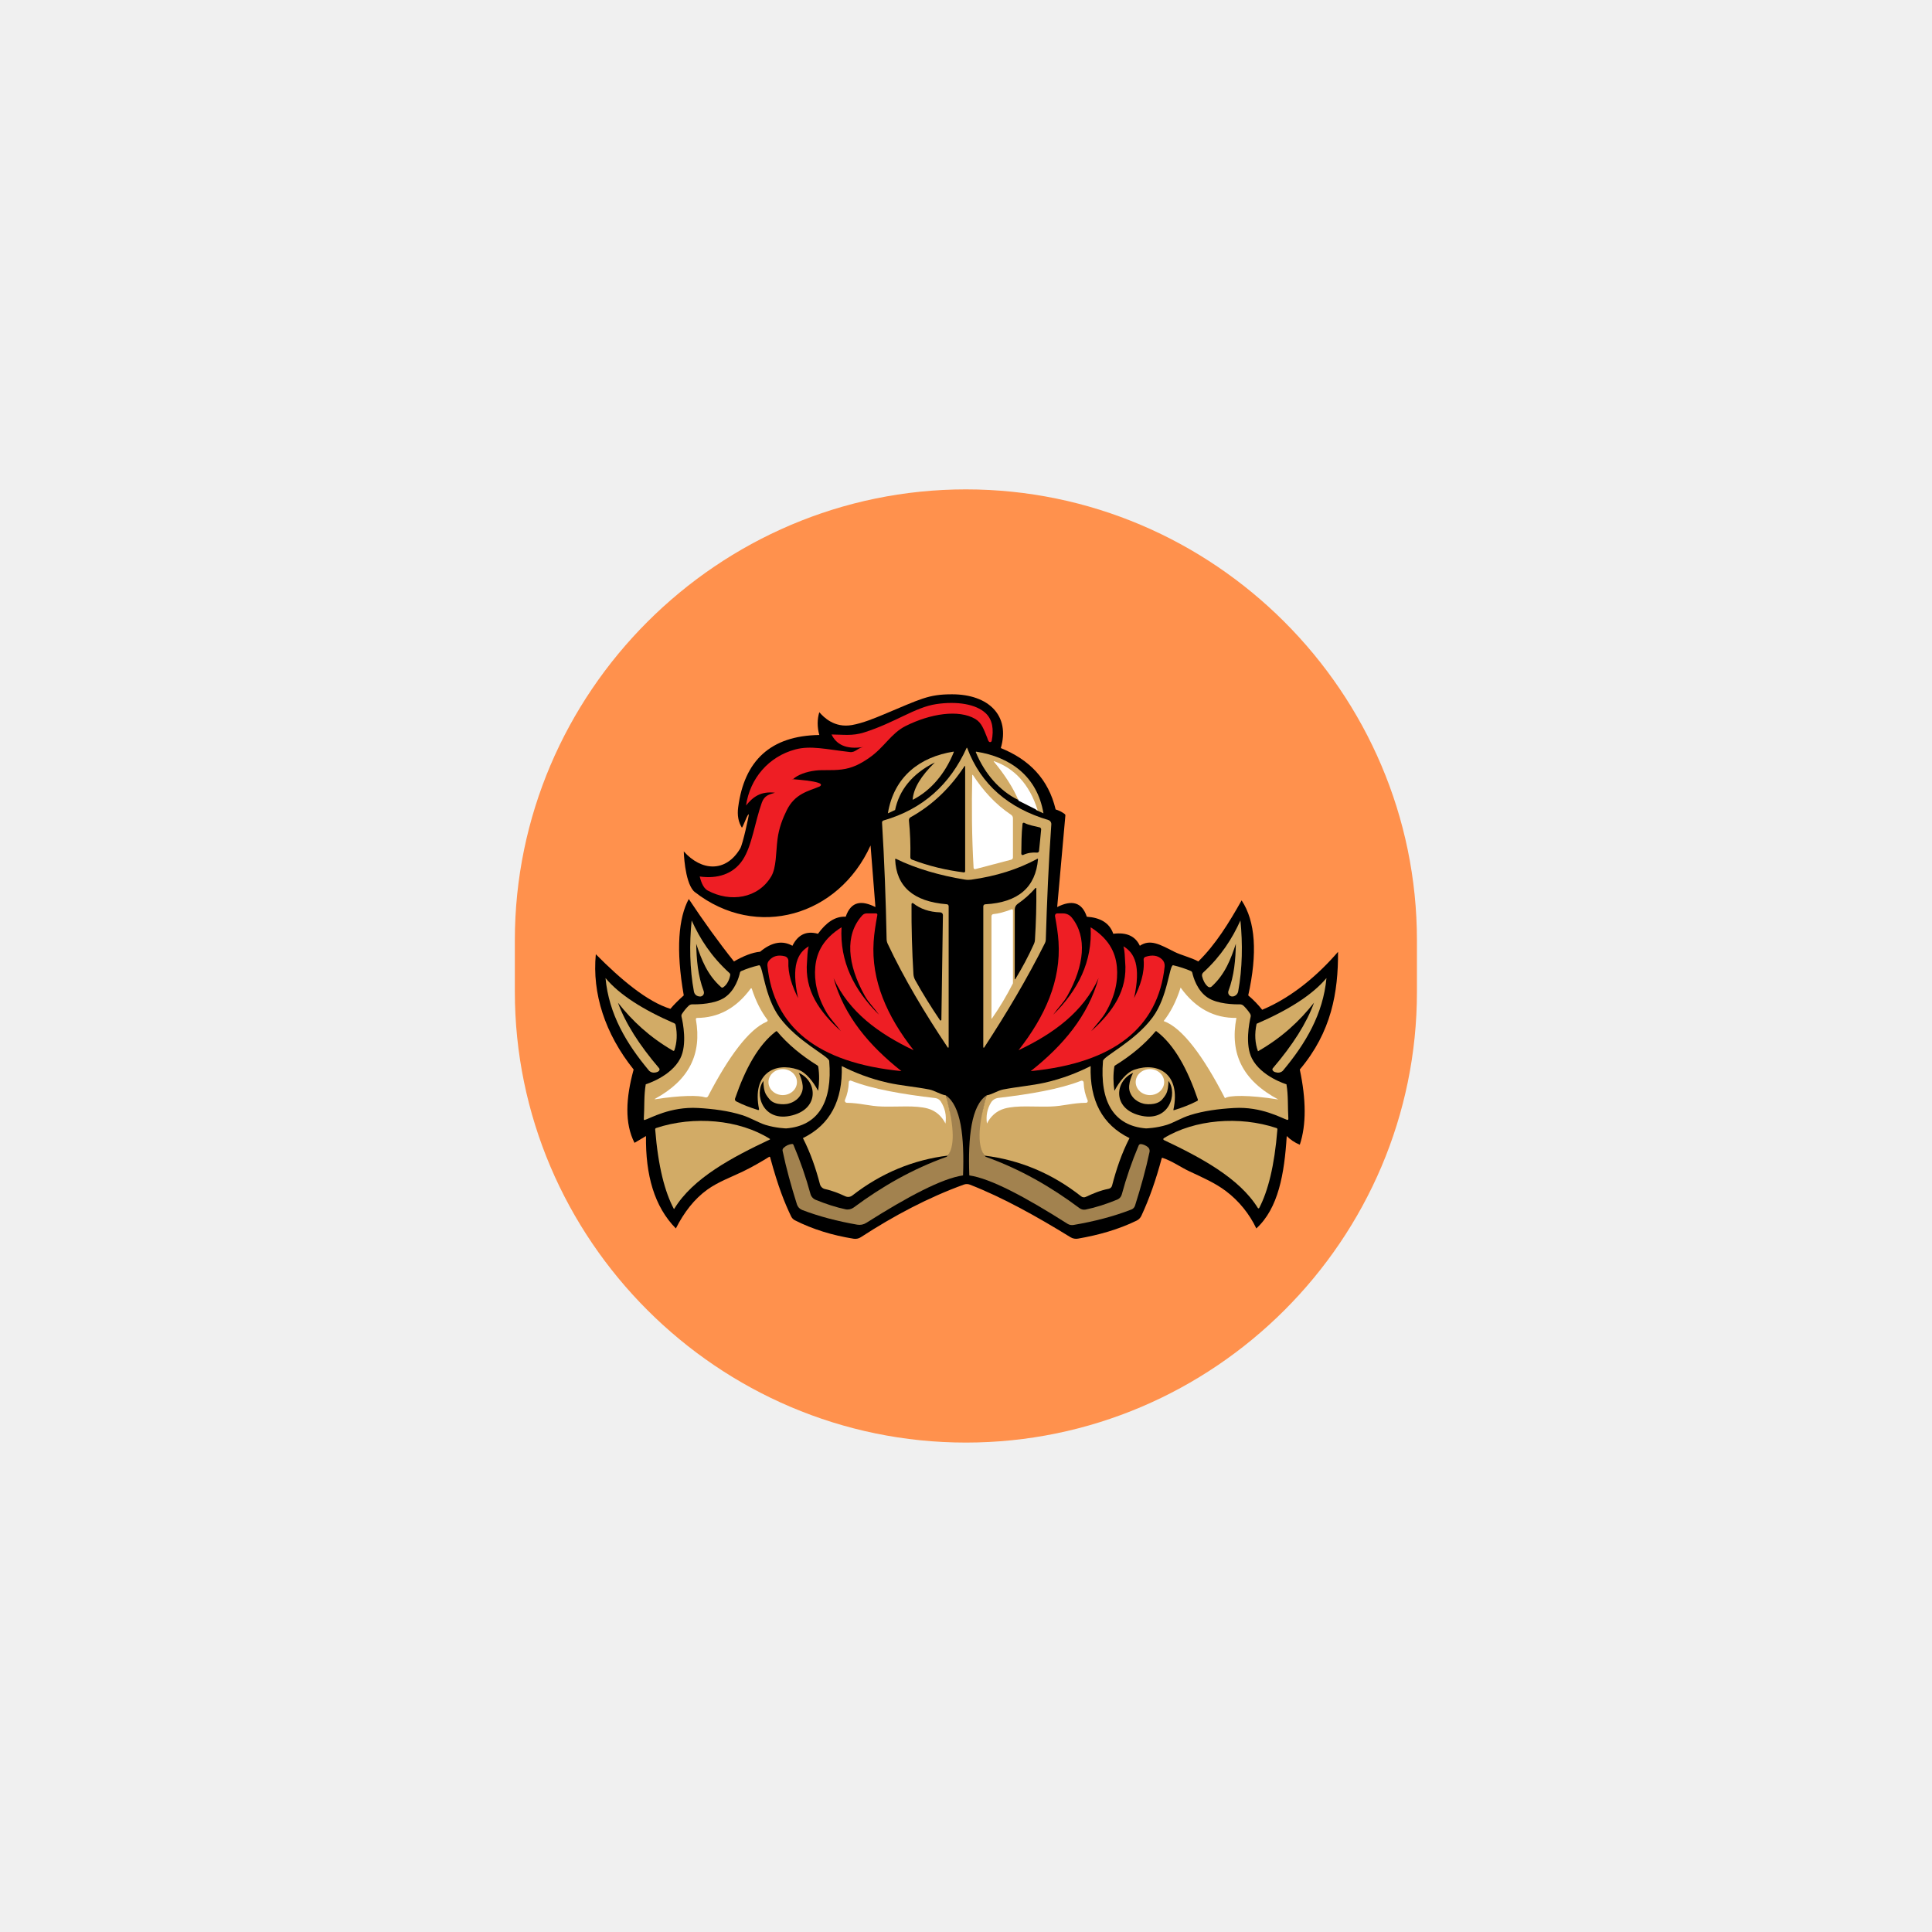
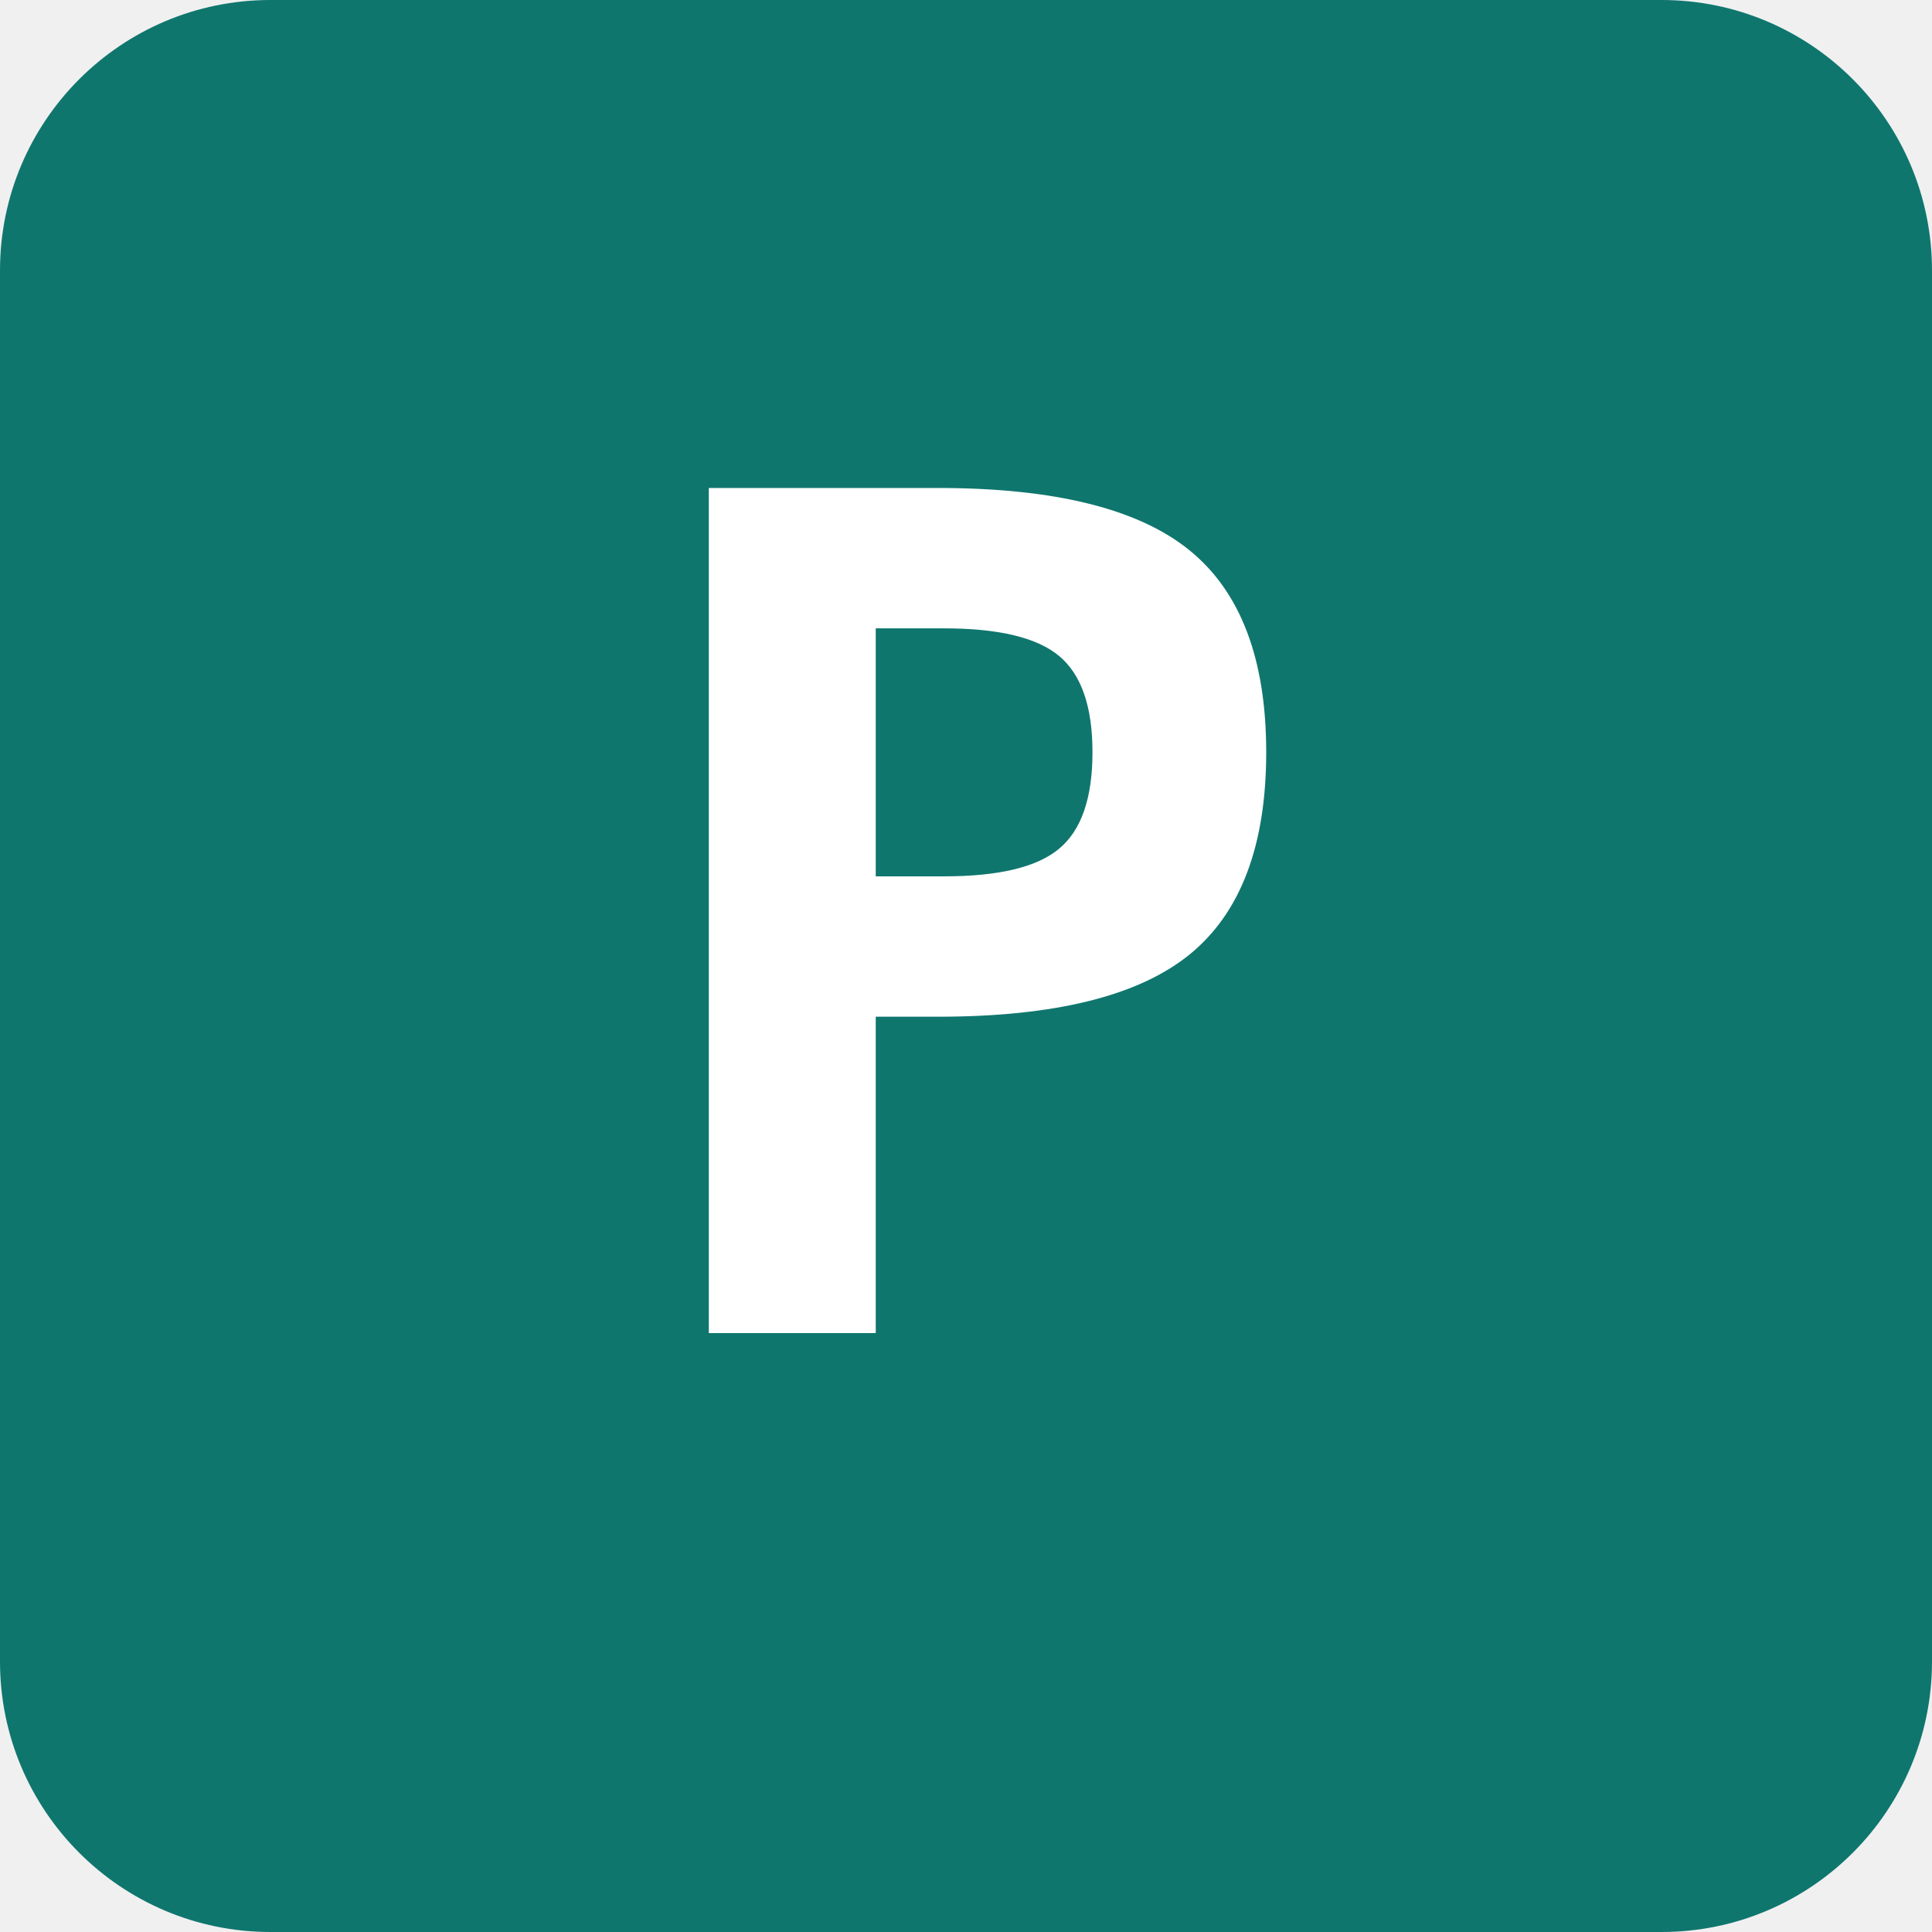
- <svg xmlns="http://www.w3.org/2000/svg" width="500" zoomAndPan="magnify" viewBox="0 0 375 375" height="500" preserveAspectRatio="xMidYMid meet" version="1.0">
-   <defs>
-     <clipPath id="18a1620210">
-       <path d="M 99.93 94.875 L 275.43 94.875 L 275.43 280.125 L 99.93 280.125 Z M 99.93 94.875 " clip-rule="nonzero" />
-     </clipPath>
-     <clipPath id="3fd62b5399">
-       <path d="M 115 134.762 L 260 134.762 L 260 240.512 L 115 240.512 Z M 115 134.762 " clip-rule="nonzero" />
-     </clipPath>
-   </defs>
-   <g clip-path="url(#18a1620210)">
-     <path fill="#ff914d" d="M 187.48 280.004 C 139.336 280.004 99.93 240.598 99.93 192.453 L 99.93 182.539 C 99.93 134.395 139.336 94.988 187.48 94.988 C 235.621 94.988 275.027 134.395 275.027 182.539 L 275.027 192.453 C 275.066 240.598 235.656 280.004 187.48 280.004 Z M 187.48 280.004 " fill-opacity="1" fill-rule="nonzero" />
-   </g>
-   <g clip-path="url(#3fd62b5399)">
-     <path fill="#000000" d="M 259.711 184.75 C 256.094 188.953 251.027 193.477 244.992 195.996 C 244.168 194.961 243.266 194.031 242.281 193.207 C 244.098 185.02 243.699 178.84 240.996 174.766 C 238.566 179.086 235.941 183.348 232.59 186.617 C 231.293 185.883 229.234 185.395 227.957 184.75 C 225.16 183.332 223.273 182.211 221.242 183.574 C 220.367 181.688 218.645 180.918 216.086 181.246 C 215.336 179.066 213.488 178.109 210.949 177.934 C 210.012 175.09 208.027 174.625 205.199 176.059 C 205.199 176.059 206.633 160.043 206.789 158.277 C 206.797 158.172 206.758 158.078 206.676 158.016 C 206.082 157.562 205.492 157.293 204.898 157.113 C 203.5 151.207 199.75 147.414 194.254 145.203 C 196.105 138.953 191.953 134.762 184.781 134.762 C 180.156 134.762 178.699 135.68 171.445 138.703 C 169.844 139.367 167.469 140.367 165.352 140.734 C 161.934 141.324 159.883 139.215 159.027 138.238 C 158.609 139.629 158.598 141.102 159.027 142.66 C 149.516 142.801 144.465 147.684 143.281 156.68 C 143.07 158.227 143.309 159.547 143.996 160.645 C 144.195 160.625 145.203 157.648 145.34 158.117 C 145.34 158.457 144.172 163.863 143.676 164.691 C 140.875 169.414 136.133 169.09 132.719 165.254 C 132.719 165.254 132.863 170.957 134.605 172.914 C 134.676 172.988 134.75 173.059 134.832 173.125 C 146.871 182.512 162.789 177.781 168.973 164.102 L 169.918 176.059 C 167.352 174.781 165.227 174.805 164.152 177.934 C 162.078 177.816 160.328 179.098 158.766 181.246 C 156.477 180.609 154.859 181.461 153.809 183.574 C 151.949 182.531 149.879 182.777 147.535 184.73 C 145.977 184.871 144.262 185.586 142.461 186.617 C 139.504 182.91 136.582 178.848 133.691 174.496 C 131.711 178.129 131.148 184.312 132.719 193.207 C 131.738 194.078 130.859 194.945 130.125 195.812 C 125.602 194.434 120.414 190.035 115.648 185.215 C 114.918 192.809 117.414 200.637 122.988 207.594 C 121.461 213.152 121.219 218.047 123.16 221.824 L 125.387 220.504 C 125.285 228.047 126.992 234.191 131.184 238.441 C 132.785 235.289 134.762 232.73 137.273 230.918 C 139.383 229.395 141.941 228.477 144.242 227.363 C 146.047 226.492 147.855 225.434 149.289 224.543 C 149.32 224.523 149.363 224.52 149.402 224.535 C 149.441 224.547 149.469 224.582 149.48 224.617 C 151.047 230.422 152.34 233.578 153.57 236.125 C 153.727 236.441 153.977 236.699 154.293 236.859 C 157.785 238.629 161.609 239.785 165.703 240.438 C 166.184 240.512 166.676 240.406 167.086 240.141 C 173.539 235.949 180.18 232.43 187.098 229.922 C 187.473 229.789 187.883 229.793 188.254 229.938 C 194.695 232.453 201.223 236.105 207.781 240.141 C 208.215 240.406 208.734 240.508 209.234 240.418 C 213.223 239.727 217.055 238.656 220.629 236.918 C 221.023 236.719 221.344 236.398 221.535 235.996 C 223.086 232.68 224.391 228.926 225.488 224.812 C 225.496 224.781 225.516 224.758 225.547 224.742 C 225.57 224.727 225.605 224.723 225.637 224.734 C 227.617 225.398 229.129 226.543 230.891 227.367 C 233.488 228.582 235.891 229.629 237.969 231.203 C 240.48 233.098 242.516 235.625 243.852 238.441 C 248.125 234.531 249.301 227.848 249.754 220.504 C 250.441 221.188 251.266 221.762 252.289 222.191 C 253.578 218.316 253.523 213.41 252.289 207.594 C 258.453 200.293 259.754 192.578 259.711 184.75 Z M 259.711 184.75 " fill-opacity="1" fill-rule="evenodd" />
-   </g>
-   <path fill="#d2ab66" d="M 240.766 178.66 C 241.223 183.168 241.148 188.008 240.332 192.43 C 240.234 192.941 239.824 193.336 239.309 193.414 C 239.301 193.41 239.293 193.41 239.285 193.41 C 239.023 193.449 238.762 193.348 238.59 193.148 C 238.414 192.953 238.352 192.68 238.418 192.422 C 238.422 192.406 238.426 192.391 238.43 192.375 C 239.566 189.336 239.82 186.266 239.879 183.191 C 238.898 186.176 237.781 189.113 235.18 191.484 C 234.977 191.668 234.676 191.676 234.461 191.508 C 233.879 191.023 233.496 190.246 233.324 189.484 C 233.266 189.219 233.352 188.938 233.555 188.754 C 237.02 185.578 239.176 182.172 240.766 178.66 Z M 240.766 178.66 " fill-opacity="1" fill-rule="evenodd" />
-   <path fill="#d2ab66" d="M 134.25 178.66 C 133.789 183.191 133.867 188.059 134.695 192.496 C 134.777 192.906 135.074 193.238 135.473 193.359 C 135.586 193.391 135.703 193.414 135.832 193.422 C 136.055 193.441 136.27 193.359 136.426 193.199 C 136.578 193.043 136.656 192.824 136.633 192.605 C 136.625 192.531 136.609 192.453 136.586 192.375 C 135.449 189.336 135.195 186.266 135.137 183.191 C 136.137 186.234 137.277 189.223 139.984 191.617 C 140.086 191.707 140.238 191.723 140.355 191.648 C 141.109 191.156 141.574 190.18 141.734 189.273 C 141.758 189.125 141.707 188.973 141.598 188.875 C 138.051 185.668 135.859 182.215 134.25 178.66 Z M 134.25 178.66 " fill-opacity="1" fill-rule="evenodd" />
-   <path fill="#d2ab66" d="M 257.465 189.844 C 256.82 196.836 253.418 202.551 249.023 207.805 C 248.996 207.84 248.961 207.871 248.926 207.902 C 248.539 208.211 248.062 208.285 247.477 208.094 C 247.207 207.992 247.062 207.855 246.996 207.691 C 246.953 207.574 246.973 207.445 247.051 207.352 C 250.914 202.836 253.621 198.582 255.051 194.625 C 252.262 198.172 248.812 201.402 244.172 204.051 C 243.594 202.465 243.477 200.695 243.906 198.715 C 250.07 196.051 254.723 193.121 257.465 189.844 Z M 257.465 189.844 " fill-opacity="1" fill-rule="evenodd" />
-   <path fill="#d2ab66" d="M 117.531 189.844 C 118.18 196.852 121.59 202.578 126 207.84 C 126.398 208.199 126.898 208.297 127.52 208.094 C 127.762 208.004 127.902 207.887 127.977 207.746 C 128.043 207.609 128.023 207.445 127.926 207.332 C 124.078 202.828 121.375 198.578 119.945 194.625 C 122.699 198.129 126.098 201.32 130.645 203.949 C 130.691 203.977 130.746 203.98 130.793 203.961 C 130.84 203.945 130.879 203.906 130.898 203.855 C 131.391 202.379 131.496 200.75 131.137 198.941 C 131.109 198.801 131.012 198.68 130.887 198.625 C 124.824 195.992 120.238 193.086 117.531 189.844 Z M 117.531 189.844 " fill-opacity="1" fill-rule="evenodd" />
-   <path fill="#d2ab66" d="M 241.367 195.215 C 241.176 195.031 240.914 194.934 240.648 194.941 C 239.535 194.961 236.332 194.895 234.43 193.648 C 232.336 192.27 231.605 189.629 231.426 188.82 C 231.395 188.672 231.289 188.543 231.148 188.477 C 230.152 188.047 229.023 187.668 227.715 187.355 C 227.703 187.352 227.691 187.352 227.68 187.352 C 226.941 187.488 226.66 193.469 223.746 197.438 C 220.266 202.18 214.09 205.043 214.09 205.941 C 213.438 213.816 216.164 218.523 222.434 219.023 C 222.434 219.023 224.391 218.98 226.469 218.34 C 227.77 217.938 229.348 216.961 230.961 216.453 C 233.645 215.602 236.57 215.234 239.508 215.062 C 244.867 214.746 248.746 217.031 249.871 217.379 C 249.922 217.383 249.977 217.359 250.016 217.32 C 250.055 217.281 250.074 217.227 250.07 217.176 C 249.93 214.82 250.074 212.613 249.699 210.461 C 249.699 210.461 244.816 208.996 243 205.449 C 241.633 202.781 242.469 198.57 242.746 197.375 C 242.801 197.164 242.762 196.938 242.641 196.754 C 242.277 196.207 241.867 195.688 241.367 195.215 Z M 241.367 195.215 " fill-opacity="1" fill-rule="evenodd" />
-   <path fill="#d2ab66" d="M 133.668 195.219 C 133.863 195.031 134.125 194.934 134.395 194.941 C 135.512 194.961 138.707 194.895 140.609 193.648 C 142.723 192.262 143.449 189.59 143.621 188.801 C 143.648 188.66 143.742 188.547 143.875 188.488 C 144.871 188.051 146.012 187.668 147.328 187.355 C 147.336 187.352 147.348 187.352 147.363 187.352 C 148.098 187.488 148.379 193.469 151.293 197.438 C 154.773 202.18 160.949 205.043 160.949 205.941 C 161.605 213.816 158.875 218.523 152.605 219.023 C 152.605 219.023 150.648 218.98 148.57 218.34 C 147.273 217.938 145.691 216.961 144.078 216.453 C 141.395 215.602 138.469 215.234 135.531 215.062 C 130.059 214.738 126.129 217.129 125.102 217.398 C 125.066 217.398 125.027 217.387 125 217.355 C 124.977 217.332 124.961 217.293 124.961 217.254 C 125.113 214.871 124.961 212.641 125.34 210.461 C 125.34 210.461 130.223 208.996 132.039 205.449 C 133.422 202.75 132.551 198.465 132.281 197.332 C 132.234 197.148 132.27 196.953 132.371 196.797 C 132.742 196.234 133.16 195.703 133.668 195.219 Z M 133.668 195.219 " fill-opacity="1" fill-rule="evenodd" />
-   <path fill="#ffffff" d="M 229.156 191.688 C 228.27 194.488 227.141 196.57 225.863 198.188 C 229.484 199.465 233.617 205.094 237.762 213.156 C 238.57 212.578 242.371 212.492 248.113 213.41 C 241.234 209.738 238.66 204.582 239.984 197.574 C 235.75 197.637 232.102 195.805 229.156 191.688 Z M 229.156 191.688 " fill-opacity="1" fill-rule="evenodd" />
-   <path fill="#ffffff" d="M 145.715 191.867 C 145.742 191.836 145.785 191.816 145.824 191.824 C 145.867 191.832 145.902 191.859 145.918 191.898 C 146.746 194.449 147.777 196.395 148.945 197.926 C 148.992 197.988 149.004 198.07 148.984 198.141 C 148.965 198.215 148.914 198.273 148.844 198.305 C 145.348 199.758 141.406 205.137 137.441 212.77 C 137.34 212.969 137.105 213.062 136.891 212.996 C 135.641 212.578 132.145 212.586 127.125 213.371 C 127.105 213.375 127.086 213.367 127.082 213.344 C 127.074 213.328 127.082 213.312 127.102 213.297 C 133.738 209.68 136.266 204.645 135.07 197.844 C 135.059 197.781 135.082 197.711 135.121 197.656 C 135.164 197.605 135.23 197.578 135.297 197.578 C 139.352 197.555 142.859 195.77 145.715 191.867 Z M 145.715 191.867 " fill-opacity="1" fill-rule="evenodd" />
-   <path fill="#ffffff" d="M 225.965 210.035 C 225.965 210.371 225.895 210.691 225.754 211 C 225.613 211.309 225.414 211.582 225.152 211.82 C 224.895 212.055 224.598 212.238 224.258 212.367 C 223.918 212.492 223.566 212.559 223.199 212.559 C 222.832 212.559 222.48 212.492 222.141 212.367 C 221.805 212.238 221.504 212.055 221.246 211.82 C 220.988 211.582 220.785 211.309 220.648 211 C 220.508 210.691 220.438 210.371 220.438 210.035 C 220.438 209.703 220.508 209.379 220.648 209.07 C 220.785 208.762 220.988 208.492 221.246 208.254 C 221.504 208.02 221.805 207.836 222.141 207.707 C 222.48 207.578 222.832 207.516 223.199 207.516 C 223.566 207.516 223.918 207.578 224.258 207.707 C 224.598 207.836 224.895 208.02 225.152 208.254 C 225.414 208.492 225.613 208.762 225.754 209.07 C 225.895 209.379 225.965 209.703 225.965 210.035 Z M 225.965 210.035 " fill-opacity="1" fill-rule="nonzero" />
-   <path fill="#ffffff" d="M 154.688 210.035 C 154.688 210.371 154.617 210.691 154.477 211 C 154.34 211.309 154.137 211.582 153.879 211.82 C 153.621 212.055 153.32 212.238 152.984 212.367 C 152.645 212.492 152.293 212.559 151.926 212.559 C 151.559 212.559 151.207 212.492 150.867 212.367 C 150.527 212.238 150.23 212.055 149.973 211.82 C 149.711 211.582 149.512 211.309 149.371 211 C 149.23 210.691 149.16 210.371 149.16 210.035 C 149.16 209.703 149.23 209.379 149.371 209.07 C 149.512 208.762 149.711 208.492 149.973 208.254 C 150.23 208.02 150.527 207.836 150.867 207.707 C 151.207 207.578 151.559 207.516 151.926 207.516 C 152.293 207.516 152.645 207.578 152.984 207.707 C 153.32 207.836 153.621 208.02 153.879 208.254 C 154.137 208.492 154.336 208.762 154.477 209.07 C 154.617 209.379 154.688 209.703 154.688 210.035 Z M 154.688 210.035 " fill-opacity="1" fill-rule="nonzero" />
-   <path fill="#000000" d="M 219.938 208.246 C 216.477 209.703 215.773 215.062 221.152 216.48 C 226.98 218.016 228.641 212.207 226.789 209.805 C 226.789 209.805 226.832 210.926 226.512 211.945 C 226.332 212.516 225.906 212.996 225.609 213.363 C 224.488 214.742 221.93 214.27 221.871 214.191 C 221.871 214.191 219.941 213.809 219.289 211.883 C 218.785 210.398 219.938 208.246 219.938 208.246 Z M 219.938 208.246 " fill-opacity="1" fill-rule="evenodd" />
-   <path fill="#000000" d="M 155.035 208.246 C 158.5 209.703 159.199 215.062 153.82 216.48 C 147.992 218.016 146.332 212.207 148.184 209.805 C 148.184 209.805 148.141 210.926 148.461 211.945 C 148.641 212.516 149.066 212.996 149.363 213.363 C 150.484 214.742 153.043 214.27 153.105 214.191 C 153.105 214.191 155.035 213.809 155.684 211.883 C 156.188 210.398 155.035 208.246 155.035 208.246 Z M 155.035 208.246 " fill-opacity="1" fill-rule="evenodd" />
-   <path fill="#000000" d="M 227.758 215.402 C 227.75 215.43 227.758 215.457 227.777 215.473 C 227.797 215.492 227.824 215.496 227.852 215.492 C 229.527 214.98 231.062 214.391 232.395 213.68 C 232.488 213.633 232.539 213.52 232.504 213.414 C 230.508 207.555 227.973 202.832 224.469 200.164 C 224.414 200.121 224.332 200.133 224.289 200.184 C 222.191 202.699 219.535 204.891 216.426 206.816 C 216.352 206.863 216.301 206.941 216.289 207.031 C 216.043 208.637 216.082 210.184 216.301 211.688 C 216.305 211.695 216.309 211.699 216.316 211.699 C 216.32 211.703 216.328 211.699 216.328 211.695 C 217.25 210.008 218.586 208.168 220.23 207.609 C 224.734 206.078 229.246 208.406 227.758 215.402 Z M 227.758 215.402 " fill-opacity="1" fill-rule="evenodd" />
-   <path fill="#000000" d="M 147.332 215.289 C 147.34 215.34 147.324 215.391 147.285 215.426 C 147.25 215.457 147.195 215.469 147.145 215.457 C 145.586 214.977 144.152 214.426 142.891 213.773 C 142.695 213.672 142.602 213.438 142.672 213.23 C 144.652 207.473 147.16 202.832 150.609 200.188 C 150.688 200.133 150.789 200.141 150.844 200.215 C 152.934 202.711 155.574 204.887 158.664 206.805 C 158.754 206.859 158.812 206.949 158.828 207.055 C 159.066 208.652 159.027 210.188 158.809 211.688 C 158.809 211.691 158.805 211.695 158.793 211.699 C 158.789 211.699 158.781 211.695 158.777 211.691 C 157.859 210.004 156.52 208.168 154.879 207.609 C 150.402 206.086 145.914 208.383 147.332 215.289 Z M 147.332 215.289 " fill-opacity="1" fill-rule="evenodd" />
-   <path fill="#d2ab66" d="M 244.418 234.457 C 244.391 234.508 244.34 234.539 244.285 234.543 C 244.227 234.539 244.168 234.516 244.145 234.465 C 240.531 228.637 233.031 224.656 225.918 221.285 C 225.848 221.254 225.805 221.188 225.797 221.109 C 225.793 221.031 225.832 220.961 225.898 220.922 C 231.832 217.281 240.57 216.551 247.773 218.957 C 247.883 218.996 247.953 219.102 247.941 219.215 C 247.371 226.379 246.098 231.215 244.418 234.457 Z M 244.418 234.457 " fill-opacity="1" fill-rule="evenodd" />
-   <path fill="#d2ab66" d="M 130.785 234.625 C 130.793 234.645 130.812 234.652 130.828 234.652 C 130.844 234.652 130.863 234.641 130.875 234.629 C 134.48 228.645 142.176 224.602 149.426 221.176 C 149.449 221.164 149.465 221.145 149.465 221.121 C 149.469 221.094 149.453 221.07 149.434 221.059 C 143.496 217.301 134.645 216.523 127.355 218.949 C 127.234 218.992 127.16 219.105 127.172 219.23 C 127.754 226.508 129.062 231.383 130.785 234.625 Z M 130.785 234.625 " fill-opacity="1" fill-rule="evenodd" />
-   <path fill="#a2824f" d="M 221.496 222.066 C 221.289 222.035 221.09 222.148 221.012 222.336 C 219.688 225.477 218.598 228.645 217.738 231.84 C 217.617 232.289 217.297 232.66 216.867 232.836 C 214.746 233.707 212.684 234.375 210.707 234.777 C 210.301 234.852 209.879 234.758 209.547 234.512 C 204.027 230.387 198.047 226.93 191.328 224.535 C 190.363 223.699 190.184 220.426 190.754 215.938 C 190.891 214.844 191.301 213.863 191.488 212.613 C 188.531 214.594 187.871 220.68 188.141 228.145 C 192.258 228.734 199.016 232.328 207.184 237.527 C 207.535 237.75 207.953 237.832 208.363 237.766 C 212.328 237.09 216.105 236.129 219.613 234.762 C 219.945 234.629 220.203 234.355 220.309 234.012 C 221.434 230.453 222.414 226.957 223.129 223.574 C 223.199 223.23 223.07 222.871 222.797 222.648 C 222.391 222.32 221.957 222.137 221.496 222.066 Z M 221.496 222.066 " fill-opacity="1" fill-rule="evenodd" />
-   <path fill="#a2824f" d="M 153.73 222.047 C 153.852 222.035 153.957 222.102 154.008 222.211 C 155.34 225.352 156.434 228.527 157.305 231.727 C 157.445 232.25 157.816 232.68 158.316 232.883 C 160.316 233.699 162.258 234.332 164.129 234.727 C 164.68 234.84 165.25 234.707 165.703 234.375 C 171.176 230.312 177.098 226.902 183.738 224.535 C 184.707 223.699 184.887 220.426 184.316 215.938 C 184.18 214.844 183.77 213.863 183.578 212.613 C 186.535 214.594 187.199 220.68 186.926 228.145 C 182.859 228.73 176.203 232.25 168.152 237.355 C 167.629 237.691 166.996 237.816 166.379 237.707 C 162.625 237.051 159.035 236.133 155.695 234.852 C 155.215 234.664 154.84 234.266 154.684 233.77 C 153.57 230.23 152.605 226.75 151.902 223.383 C 151.859 223.18 151.926 222.973 152.07 222.828 C 152.578 222.34 153.137 222.102 153.73 222.047 Z M 153.73 222.047 " fill-opacity="1" fill-rule="evenodd" />
-   <path fill="#d2ab66" d="M 211.695 206.922 C 209.164 208.195 206.285 209.359 202.727 210.16 C 200.316 210.703 197.445 210.938 194.711 211.469 C 193.617 211.684 192.637 212.414 191.5 212.613 C 189.605 219.242 189.871 222.707 191.121 224.305 C 197.84 225.141 204.133 227.695 209.855 232.211 C 210.105 232.414 210.453 232.453 210.742 232.32 C 212.117 231.684 213.516 231.07 215.199 230.742 C 215.516 230.68 215.773 230.438 215.852 230.125 C 216.668 226.984 217.699 223.891 219.234 220.906 C 213.914 218.301 211.496 213.57 211.695 206.922 Z M 211.695 206.922 " fill-opacity="1" fill-rule="evenodd" />
-   <path fill="#d2ab66" d="M 163.383 206.922 C 165.914 208.195 168.793 209.359 172.352 210.16 C 174.766 210.703 177.637 210.938 180.367 211.469 C 181.461 211.684 182.445 212.414 183.582 212.613 C 185.406 219.176 185.207 222.691 183.953 224.301 C 177.32 225.125 171.105 227.633 165.445 232.039 C 165.059 232.344 164.535 232.406 164.086 232.203 C 162.863 231.645 161.605 231.113 160.137 230.797 C 159.66 230.691 159.277 230.328 159.152 229.852 C 158.352 226.805 157.336 223.805 155.844 220.906 C 161.164 218.301 163.586 213.57 163.383 206.922 Z M 163.383 206.922 " fill-opacity="1" fill-rule="evenodd" />
-   <path fill="#ffffff" d="M 210.332 210.098 C 210.328 209.98 210.266 209.871 210.172 209.812 C 210.074 209.746 209.949 209.734 209.844 209.777 C 205.656 211.41 199.973 212.375 193.766 213.105 C 193.164 213.176 192.633 213.527 192.324 214.051 C 191.617 215.25 191.352 216.59 191.562 218.082 C 192.211 216.789 193.324 215.633 194.996 215.168 C 197.406 214.504 200.777 214.867 203.805 214.781 C 206.414 214.707 208.145 214.066 210.801 214.055 C 210.918 214.055 211.027 213.996 211.086 213.898 C 211.148 213.801 211.156 213.68 211.109 213.574 C 210.641 212.52 210.375 211.359 210.332 210.098 Z M 210.332 210.098 " fill-opacity="1" fill-rule="evenodd" />
-   <path fill="#ffffff" d="M 164.754 210.031 C 164.754 209.93 164.805 209.836 164.891 209.781 C 164.977 209.727 165.082 209.715 165.176 209.754 C 169.418 211.418 175.211 212.395 181.535 213.137 C 181.969 213.184 182.363 213.426 182.602 213.797 C 183.418 215.062 183.746 216.484 183.516 218.082 C 182.871 216.789 181.758 215.633 180.086 215.168 C 177.672 214.504 174.305 214.867 171.277 214.781 C 168.699 214.711 166.984 214.086 164.391 214.055 C 164.25 214.055 164.121 213.98 164.043 213.863 C 163.973 213.746 163.957 213.602 164.016 213.473 C 164.465 212.426 164.715 211.285 164.754 210.031 Z M 164.754 210.031 " fill-opacity="1" fill-rule="evenodd" />
-   <path fill="#ee1e24" d="M 226.059 187.598 C 226.113 187.086 225.926 186.578 225.559 186.223 C 224.75 185.438 223.668 185.285 222.336 185.719 C 222.105 185.797 221.957 186.02 221.977 186.262 C 222.199 188.863 221.316 191.32 220.125 193.734 C 221.496 187.434 220.207 184.938 218.055 183.68 C 218.348 184.688 218.305 185.711 218.387 186.637 C 218.898 192.23 216 196.363 211.809 200.148 C 212.781 198.863 213.863 197.766 214.586 196.539 C 216.438 193.398 217.043 190.359 216.785 187.656 C 216.504 184.711 215.133 182.152 211.691 179.984 C 212.051 186.609 209.289 192.156 204.418 196.961 C 205.531 195.406 206.418 194.652 207.219 193.207 C 210.422 187.438 211.082 181.902 208.035 178.105 C 207.629 177.594 207.008 177.293 206.352 177.293 C 205.969 177.289 205.539 177.289 205.215 177.289 C 205.082 177.289 204.957 177.344 204.871 177.449 C 204.789 177.547 204.754 177.684 204.777 177.809 C 205.094 179.578 205.348 181.113 205.457 182.766 C 205.953 190.305 202.867 197.266 197.695 203.848 C 204.527 200.609 210.25 196.414 213.234 189.855 C 211.172 197.246 206.297 202.973 200.066 207.902 C 216.285 206.309 224.785 199.426 226.059 187.598 Z M 226.059 187.598 " fill-opacity="1" fill-rule="evenodd" />
-   <path fill="#ee1e24" d="M 148.953 187.422 C 148.922 187.082 149.023 186.742 149.242 186.477 C 149.996 185.559 151.031 185.289 152.316 185.609 C 152.758 185.715 153.055 186.121 153.027 186.57 C 152.902 189.059 153.766 191.414 154.906 193.734 C 153.535 187.434 154.824 184.938 156.977 183.68 C 156.684 184.688 156.727 185.711 156.645 186.637 C 156.137 192.23 159.031 196.363 163.223 200.148 C 162.25 198.863 161.168 197.766 160.445 196.539 C 158.594 193.398 157.988 190.359 158.246 187.656 C 158.527 184.711 159.898 182.152 163.34 179.984 C 162.98 186.609 165.742 192.156 170.613 196.961 C 169.5 195.406 168.613 194.652 167.812 193.207 C 164.488 187.219 163.902 181.48 167.363 177.676 C 167.586 177.43 167.902 177.289 168.234 177.289 C 168.766 177.289 169.59 177.289 170.039 177.289 C 170.113 177.289 170.188 177.324 170.238 177.383 C 170.289 177.441 170.309 177.52 170.293 177.594 C 169.953 179.457 169.688 181.043 169.574 182.766 C 169.078 190.305 172.164 197.266 177.336 203.848 C 170.504 200.609 164.781 196.414 161.797 189.855 C 163.859 197.246 168.734 202.973 174.965 207.902 C 158.664 206.301 150.164 199.359 148.953 187.422 Z M 148.953 187.422 " fill-opacity="1" fill-rule="evenodd" />
-   <path fill="#d2ab66" d="M 187.32 170.734 C 187.711 170.797 188.113 170.801 188.508 170.746 C 193.371 170.059 197.555 168.742 201.367 166.684 C 201.395 166.672 201.422 166.676 201.445 166.688 C 201.465 166.703 201.48 166.734 201.477 166.758 C 201.023 172.184 197.684 175.172 191.223 175.523 C 191.02 175.535 190.859 175.703 190.859 175.91 C 190.855 178.988 190.855 200.387 190.855 203.266 C 190.855 203.309 190.883 203.344 190.926 203.355 C 190.969 203.371 191.008 203.355 191.031 203.316 C 195.398 196.633 199.41 189.887 202.828 183.043 C 202.926 182.848 202.98 182.633 202.988 182.414 C 203.211 175.012 203.527 167.562 204.059 160.008 C 204.086 159.625 203.84 159.27 203.469 159.16 C 195.781 156.867 190.406 152.324 187.723 145.164 C 187.719 145.145 187.699 145.129 187.676 145.129 C 187.652 145.129 187.633 145.141 187.625 145.16 C 184.434 152.207 179.18 157.039 171.492 159.254 C 171.312 159.309 171.191 159.48 171.203 159.672 C 171.66 167.133 171.941 174.676 172.09 182.293 C 172.094 182.594 172.164 182.887 172.289 183.16 C 175.484 189.961 179.508 196.66 183.949 203.309 C 183.973 203.344 184.02 203.359 184.062 203.348 C 184.105 203.336 184.133 203.297 184.133 203.25 C 184.133 200.305 184.133 178.91 184.133 175.895 C 184.133 175.695 183.984 175.531 183.785 175.516 C 177.262 174.996 173.961 172.055 173.75 166.789 C 173.75 166.754 173.766 166.719 173.793 166.699 C 173.824 166.684 173.863 166.68 173.895 166.695 C 177.789 168.598 182.41 169.93 187.32 170.734 Z M 187.32 170.734 " fill-opacity="1" fill-rule="evenodd" />
-   <path fill="#000000" d="M 183.02 177.625 C 183.023 177.336 182.793 177.094 182.508 177.09 C 180.355 177.027 178.625 176.406 177.242 175.32 C 177.184 175.277 177.105 175.266 177.039 175.297 C 176.973 175.328 176.93 175.398 176.926 175.473 C 176.895 180.098 177.031 184.621 177.297 189.066 C 177.32 189.469 177.434 189.859 177.629 190.215 C 179.117 192.902 180.742 195.492 182.449 198.02 C 182.488 198.074 182.555 198.098 182.617 198.078 C 182.68 198.059 182.723 198 182.723 197.938 C 182.766 195.105 182.973 180.59 183.02 177.625 Z M 183.02 177.625 " fill-opacity="1" fill-rule="evenodd" />
-   <path fill="#ffffff" d="M 196.613 176.703 C 196.613 176.633 196.582 176.57 196.523 176.527 C 196.465 176.488 196.395 176.48 196.328 176.508 C 194.953 177.027 193.773 177.344 192.84 177.422 C 192.617 177.434 192.445 177.617 192.445 177.836 C 192.445 180.535 192.445 196.102 192.445 197.684 C 192.445 197.703 192.457 197.715 192.477 197.723 C 192.492 197.73 192.512 197.723 192.52 197.707 C 194.066 195.5 195.418 193.211 196.613 190.863 Z M 196.613 176.703 " fill-opacity="1" fill-rule="evenodd" />
-   <path fill="#000000" d="M 201.148 172.43 C 201.148 172.391 201.121 172.355 201.082 172.34 C 201.047 172.328 201.004 172.34 200.98 172.367 C 199.969 173.512 198.836 174.547 197.539 175.434 C 197.18 175.68 196.965 176.086 196.965 176.523 C 196.961 179.184 196.961 188.523 196.961 190.027 C 196.961 190.059 196.977 190.082 197.004 190.086 C 197.027 190.094 197.055 190.082 197.066 190.062 C 198.395 187.883 199.621 185.602 200.703 183.184 C 200.809 182.949 200.871 182.699 200.883 182.441 C 201.09 179.043 201.191 175.699 201.148 172.43 Z M 201.148 172.43 " fill-opacity="1" fill-rule="evenodd" />
-   <path fill="#ffffff" d="M 196.613 158.816 C 196.613 158.551 196.477 158.297 196.254 158.152 C 193.184 156.105 190.812 153.445 188.84 150.43 C 188.82 150.402 188.793 150.395 188.762 150.398 C 188.734 150.41 188.711 150.434 188.711 150.469 C 188.578 156.523 188.629 162.531 188.973 168.453 C 188.977 168.531 189.016 168.605 189.078 168.652 C 189.145 168.699 189.227 168.711 189.305 168.695 C 191.598 168.082 193.918 167.473 196.273 166.863 C 196.477 166.809 196.613 166.629 196.613 166.426 C 196.613 165.086 196.613 160.293 196.613 158.816 Z M 196.613 158.816 " fill-opacity="1" fill-rule="evenodd" />
-   <path fill="#000000" d="M 202.086 161.016 C 202.105 160.824 201.984 160.648 201.801 160.594 C 200.824 160.344 199.66 160.176 198.844 159.723 C 198.773 159.68 198.684 159.676 198.605 159.711 C 198.527 159.75 198.477 159.824 198.473 159.906 C 198.246 162.004 198.266 163.656 198.234 165.707 C 198.234 165.797 198.281 165.883 198.355 165.93 C 198.43 165.98 198.527 165.984 198.605 165.945 C 199.43 165.551 200.332 165.418 201.301 165.492 C 201.484 165.504 201.648 165.371 201.672 165.188 C 201.828 163.844 201.938 162.453 202.086 161.016 Z M 202.086 161.016 " fill-opacity="1" fill-rule="evenodd" />
-   <path fill="#000000" d="M 187.336 148.742 C 187.336 148.711 187.316 148.688 187.289 148.68 C 187.258 148.672 187.227 148.68 187.211 148.707 C 184.492 152.863 181.055 156.227 176.746 158.625 C 176.523 158.746 176.395 158.996 176.422 159.25 C 176.66 161.594 176.754 163.973 176.695 166.395 C 176.688 166.594 176.812 166.773 176.996 166.848 C 180.273 168.102 183.641 168.898 187.078 169.332 C 187.145 169.34 187.207 169.324 187.258 169.277 C 187.309 169.234 187.336 169.168 187.336 169.105 C 187.336 166.855 187.336 150.859 187.336 148.742 Z M 187.336 148.742 " fill-opacity="1" fill-rule="evenodd" />
-   <path fill="#d2ab66" d="M 202.535 157.867 C 201.324 150.699 196.117 146.926 189.488 145.898 C 189.465 145.895 189.434 145.906 189.418 145.926 C 189.398 145.945 189.398 145.977 189.406 146 C 191.113 150.172 194.027 153.5 197.602 155.246 C 197.445 152.965 195.855 150.523 193.148 147.969 C 197.695 150.164 200.281 153.383 201.098 157.223 Z M 202.535 157.867 " fill-opacity="1" fill-rule="evenodd" />
-   <path fill="#d2ab66" d="M 172.336 157.867 C 173.52 150.691 178.605 146.91 185.074 145.891 C 185.094 145.887 185.117 145.898 185.129 145.914 C 185.141 145.93 185.145 145.953 185.137 145.969 C 183.477 150.156 180.633 153.5 177.145 155.246 C 177.293 152.984 178.812 150.574 181.402 148.043 C 181.406 148.043 181.41 148.031 181.402 148.023 C 181.402 148.016 181.391 148.016 181.383 148.02 C 177.012 150.215 174.523 153.41 173.738 157.223 Z M 172.336 157.867 " fill-opacity="1" fill-rule="evenodd" />
-   <path fill="#ffffff" d="M 192.887 147.812 C 192.875 147.797 192.875 147.773 192.883 147.758 C 192.898 147.746 192.918 147.738 192.934 147.742 C 196.758 149.062 199.82 152.129 201.41 157.281 L 197.715 155.422 C 196.742 153.047 195.004 150.328 192.887 147.812 Z M 192.887 147.812 " fill-opacity="1" fill-rule="evenodd" />
-   <path fill="#ee1e24" d="M 161.395 142.562 C 162.328 144.438 164.09 145.539 167.617 144.988 C 167.621 144.988 167.621 144.988 167.621 144.988 C 167.621 144.984 167.621 144.984 167.621 144.984 C 166.449 145.152 166.027 146.145 164.887 145.961 C 160.344 145.438 157.367 144.672 154.387 145.461 C 149.207 146.836 145.566 151.078 144.805 156.348 C 146.129 154.703 147.629 153.539 150.418 153.867 C 149.316 154.203 148.383 154.371 147.875 155.777 C 146.523 159.52 145.977 164.152 144.16 166.906 C 142.309 169.719 139.168 170.609 135.812 170.129 C 135.98 170.715 136.332 172.293 137.379 172.859 C 141.75 175.207 147.129 174.406 149.684 170.129 C 150.711 168.406 150.59 165.449 150.914 162.891 C 151.195 160.684 151.922 158.867 152.699 157.281 C 154.293 154.043 156.859 153.582 159.051 152.672 C 161.105 151.492 151.988 151.215 153.984 151.195 C 154.762 150.434 156.469 149.781 158.285 149.566 C 159.84 149.379 161.402 149.605 163.387 149.352 C 165.457 149.086 166.961 148.305 168.715 147.094 C 171.656 145.062 172.941 142.336 175.801 140.91 C 180.605 138.508 186.105 137.652 189.328 139.566 C 190.574 140.309 190.984 141.668 191.621 143.215 C 191.699 143.41 191.781 143.766 191.957 143.953 C 192.039 144.035 192.16 144.062 192.273 144.027 C 192.387 143.996 192.469 143.902 192.492 143.785 C 192.926 141.57 192.637 139.676 191.328 138.438 C 189.418 136.633 185.68 136.074 181.711 136.668 C 177.57 137.289 173.73 140.273 167.695 142.172 C 165.383 142.902 163.578 142.562 161.395 142.562 Z M 161.395 142.562 " fill-opacity="1" fill-rule="evenodd" />
+ <svg xmlns="http://www.w3.org/2000/svg" viewBox="0 0 200 200">
+   <rect x="0" y="0" width="200" height="200" rx="28" fill="#0f766e" />
+   <text x="100" y="138" text-anchor="middle" font-family="Consolas, 'SF Mono', Menlo, monospace" font-weight="700" font-size="120" fill="#ffffff">P</text>
</svg>
